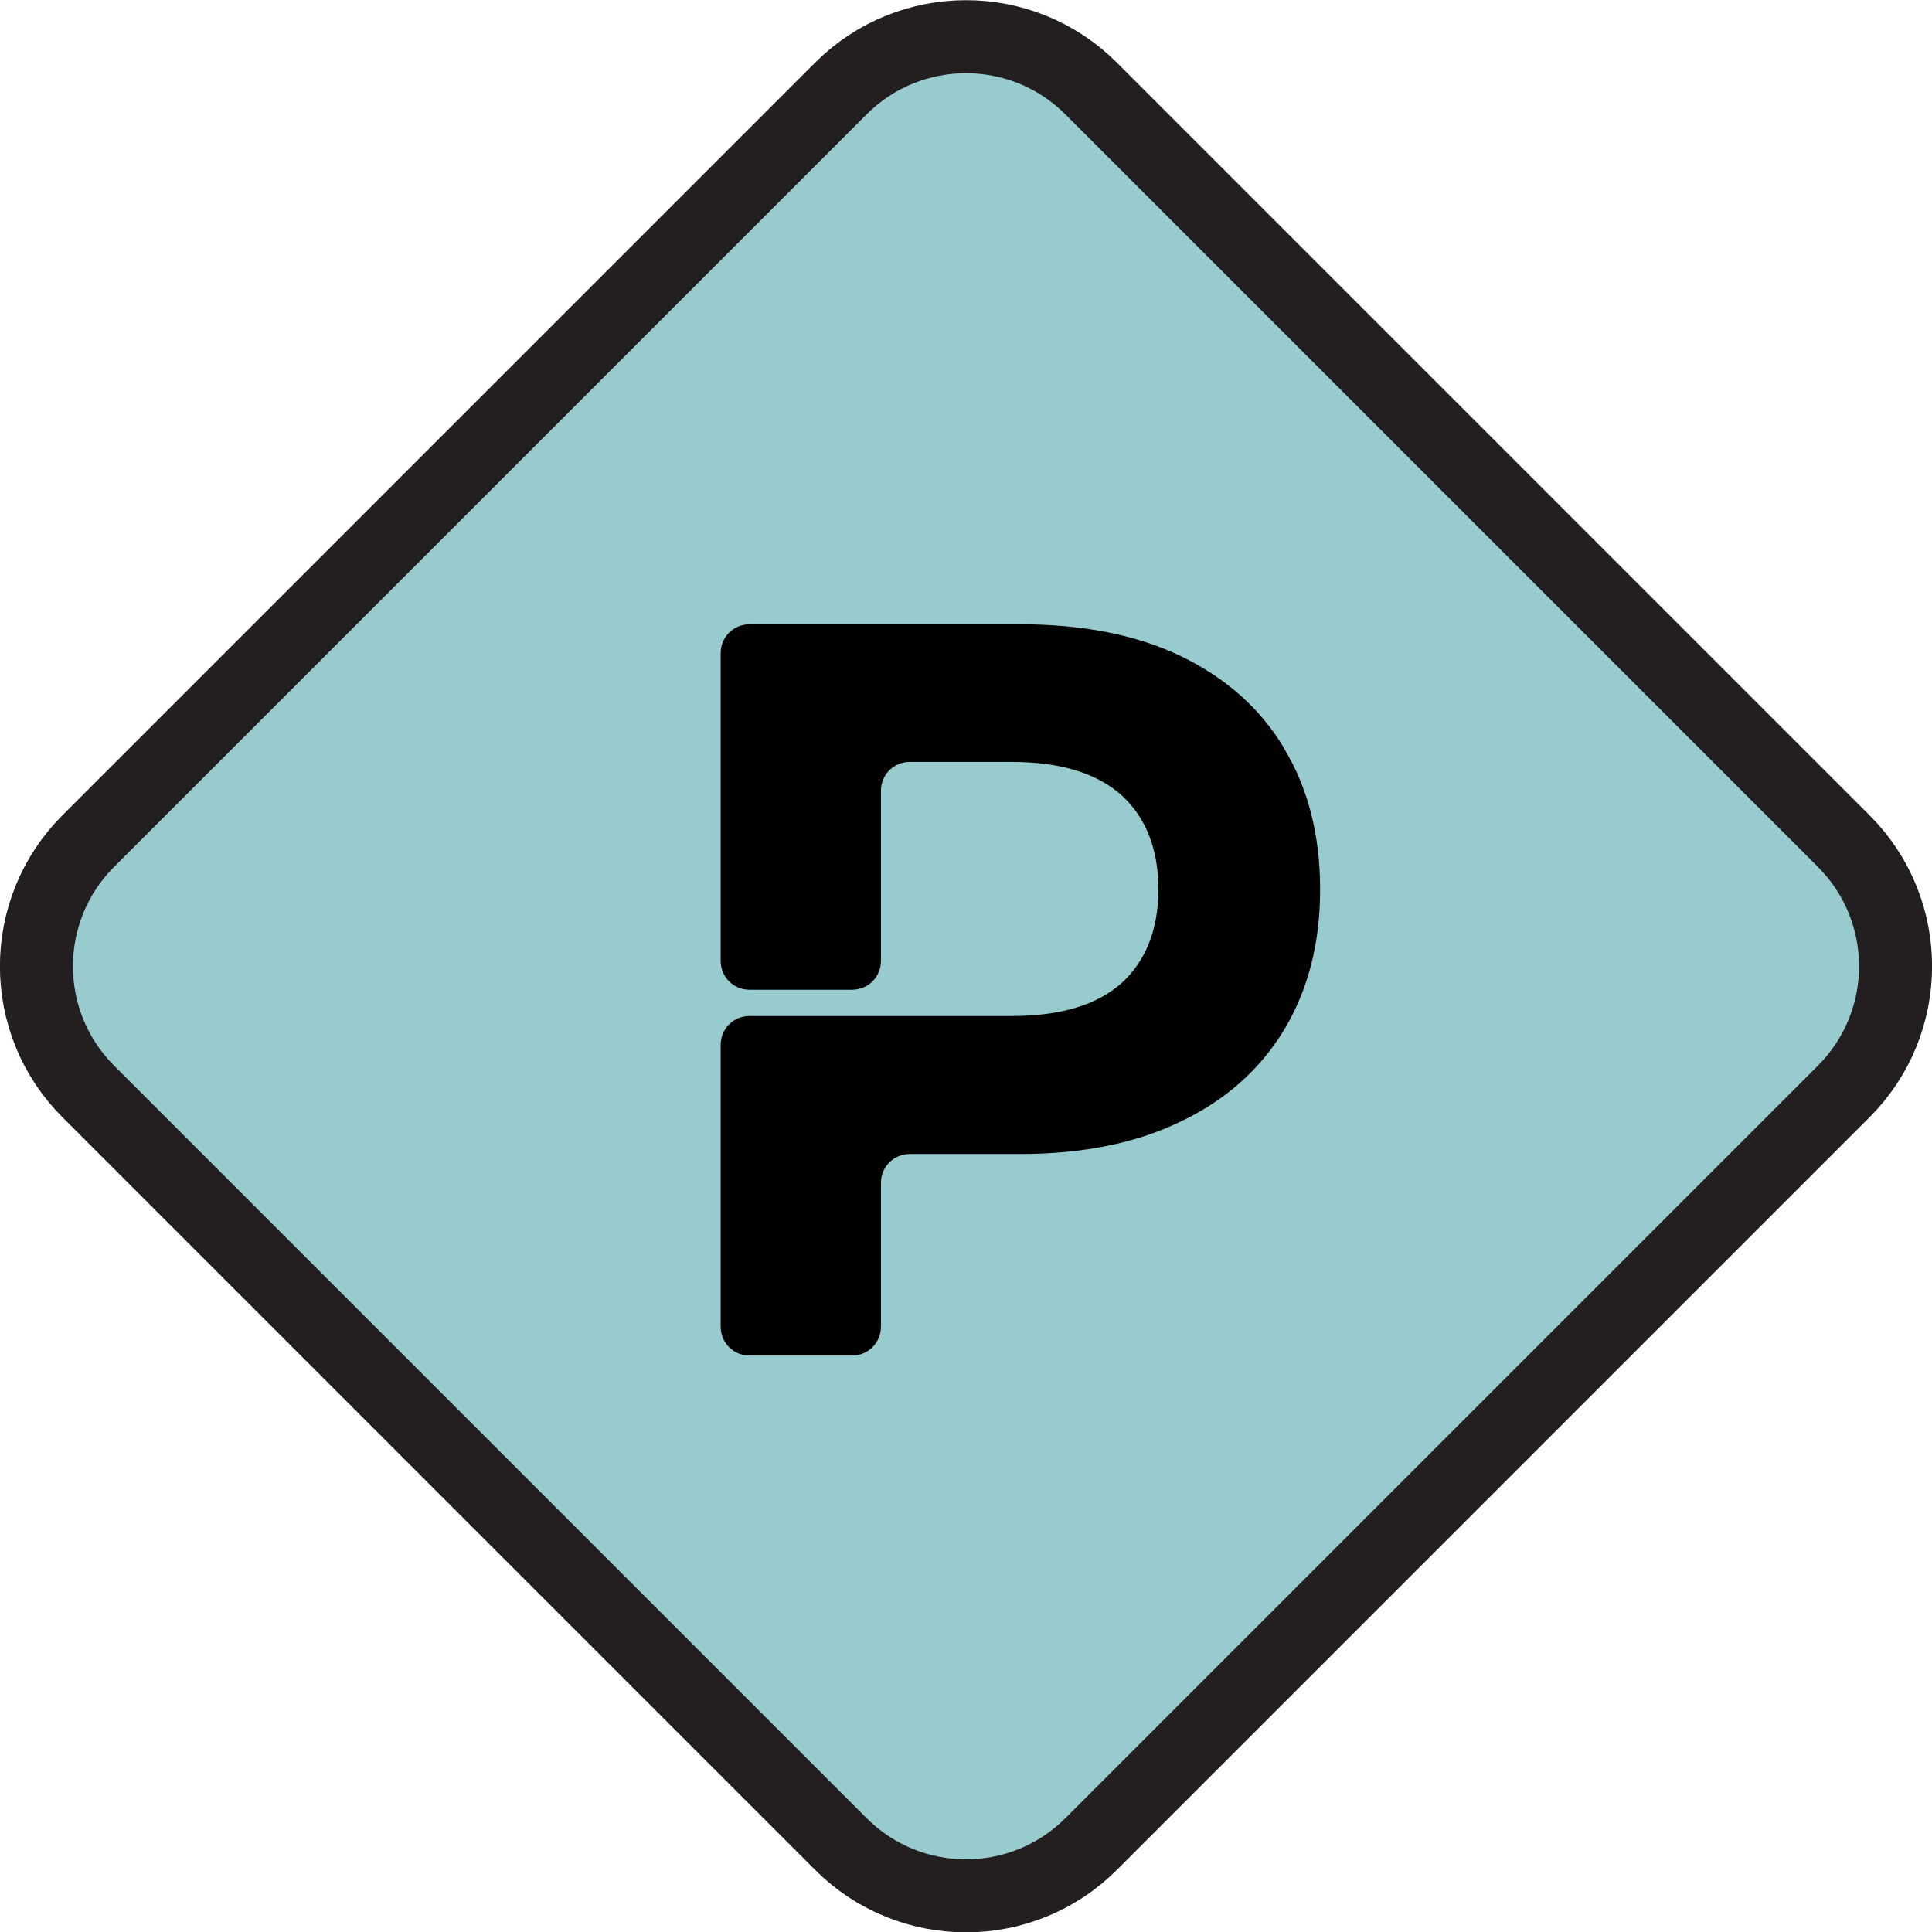
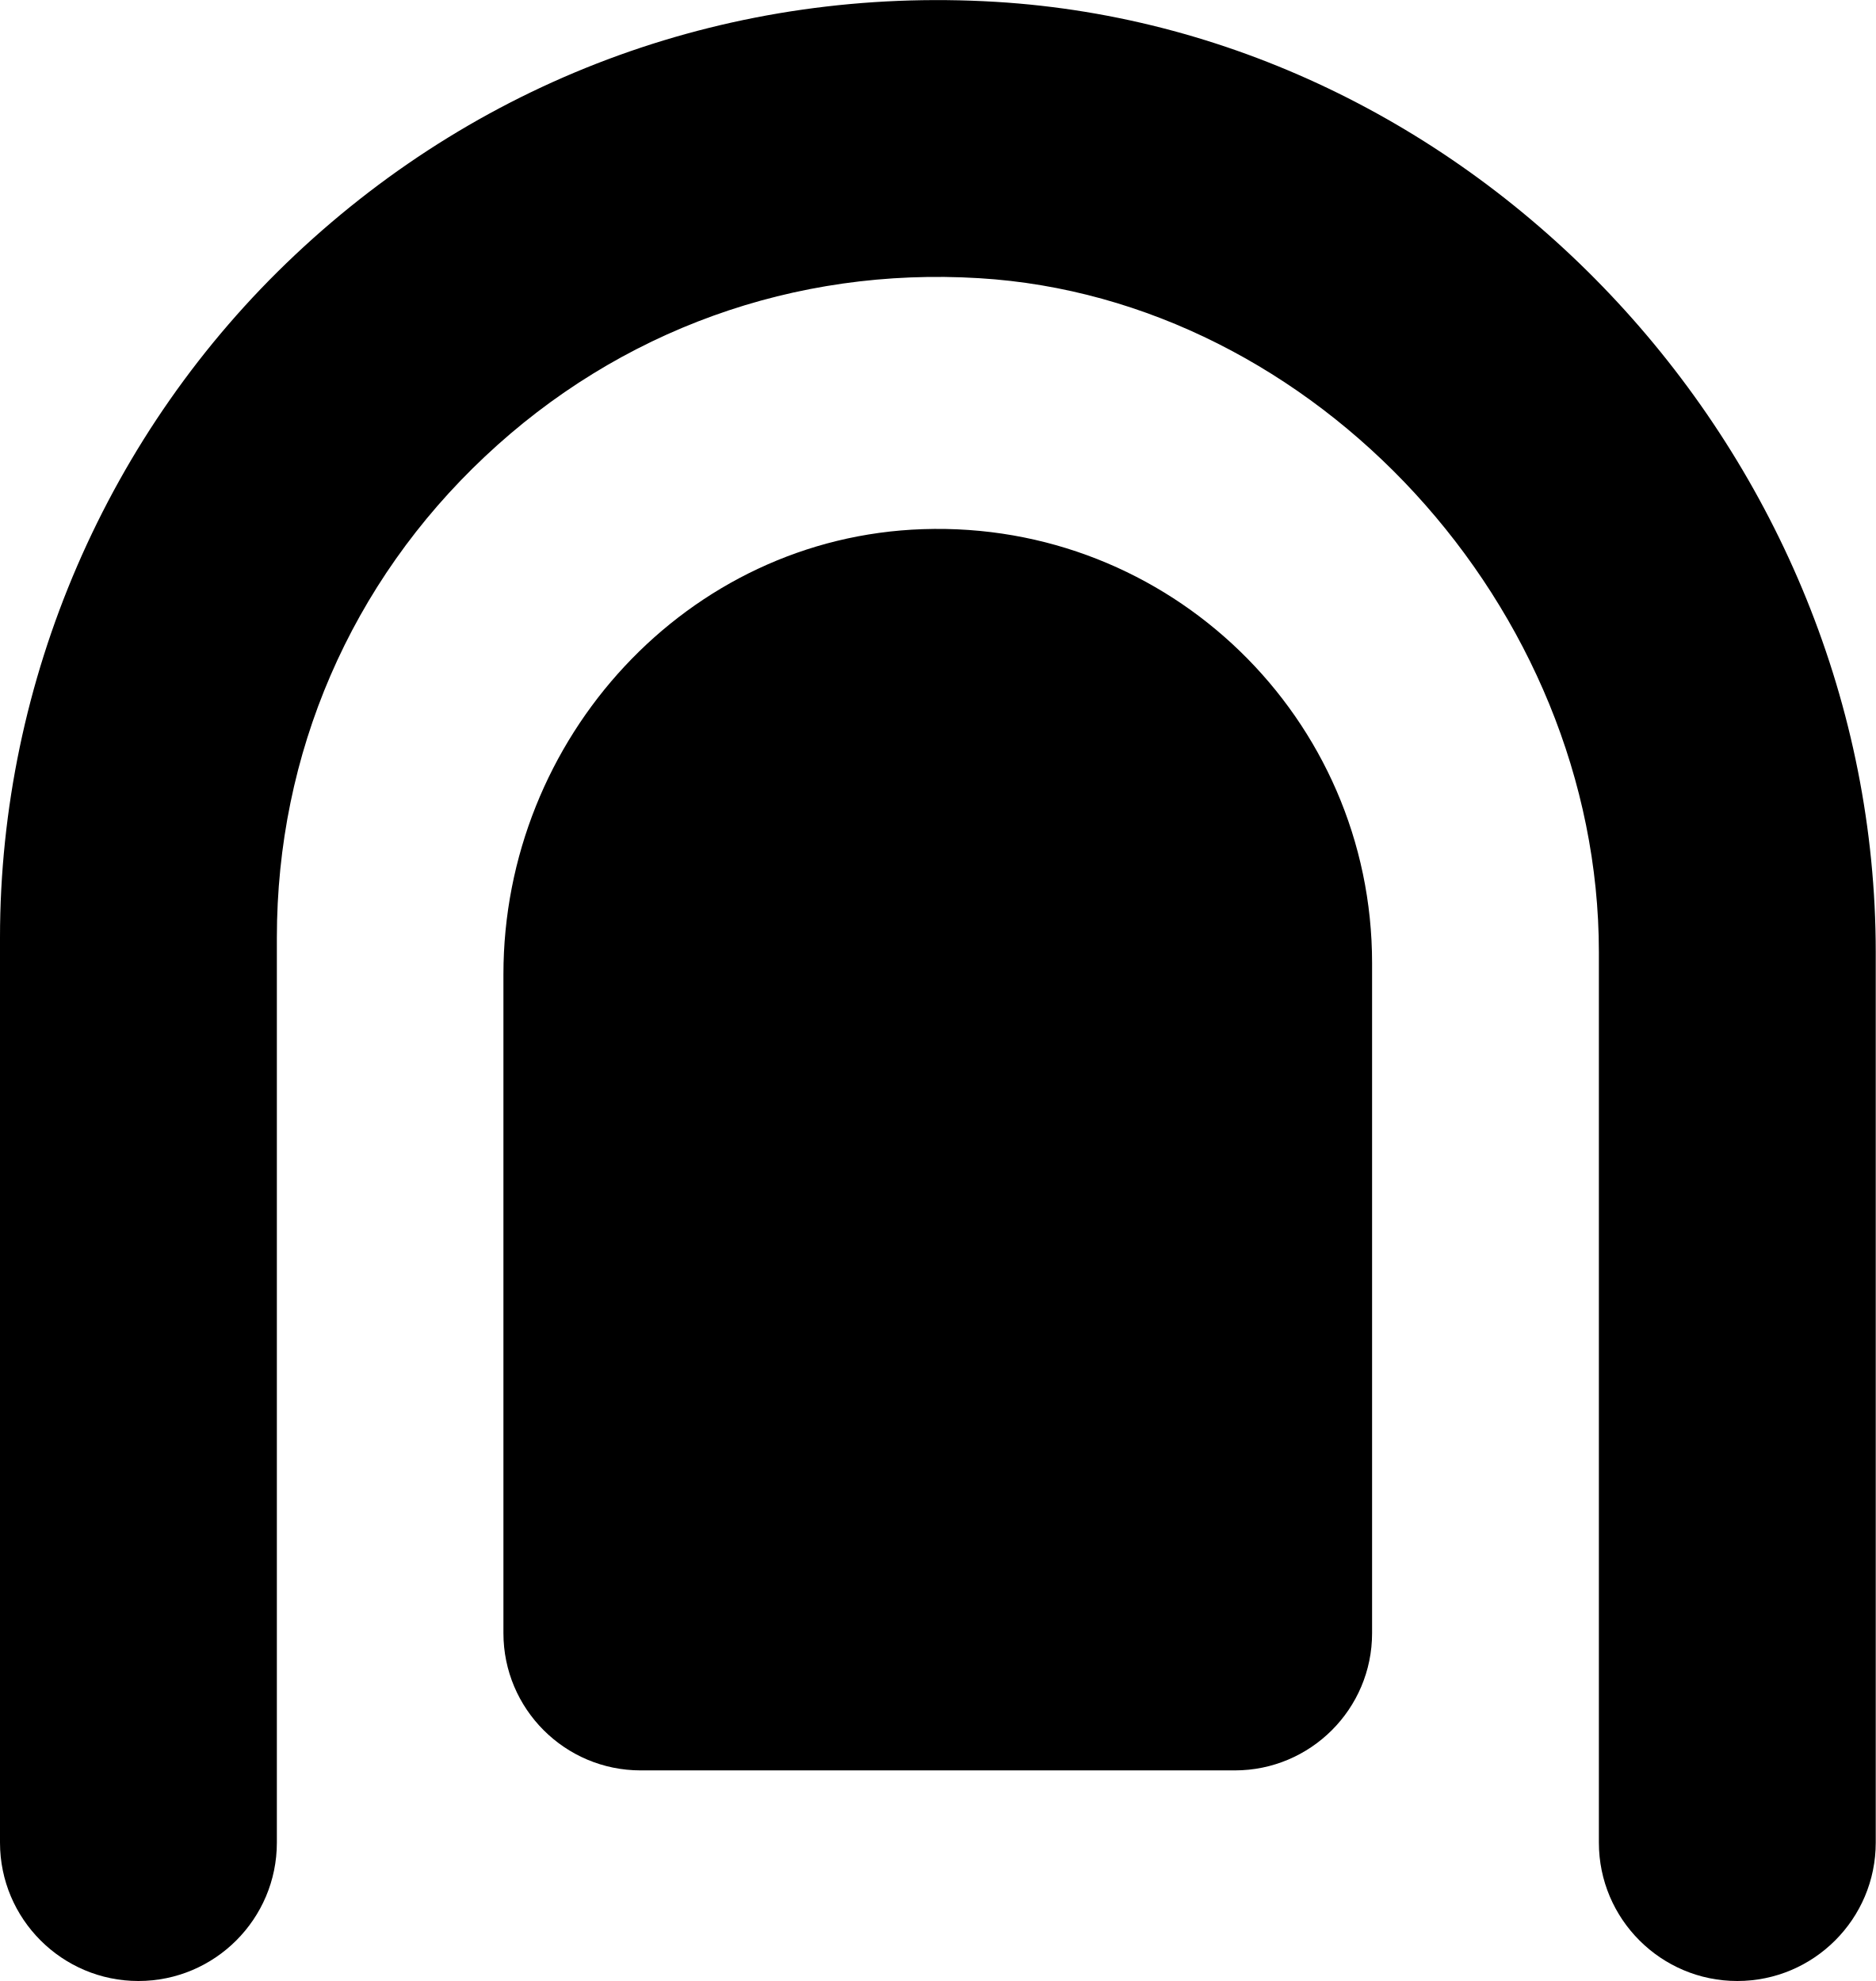
- <svg xmlns="http://www.w3.org/2000/svg" id="Layer_2" data-name="Layer 2" viewBox="0 0 52.92 52.92">
+ <svg xmlns="http://www.w3.org/2000/svg" id="Layer_2" data-name="Layer 2" viewBox="0 0 81.3 85.88">
  <defs>
    <style>
      .cls-1 {
        stroke-width: 0px;
      }
- 
-       .cls-2 {
-         fill: #97cbce;
-         stroke: #231f20;
-         stroke-miterlimit: 10;
-         stroke-width: 2px;
-       }
    </style>
  </defs>
  <g id="Layer_1-2" data-name="Layer 1">
-     <rect class="cls-2" x="7.04" y="7.04" width="38.85" height="38.85" rx="4.85" ry="4.85" transform="translate(26.46 -10.96) rotate(45)" />
-     <path class="cls-1" d="M35.16,20.47c-.66-1.09-1.61-1.92-2.84-2.51-1.22-.58-2.69-.86-4.38-.86h-7.41c-.44,0-.79.35-.79.79v8.43c0,.44.35.79.79.79h2.81c.44,0,.79-.35.79-.79v-4.66c0-.44.35-.79.79-.79h2.78c1.35,0,2.35.31,3.03.92.66.61,1,1.47,1,2.57s-.34,1.95-1,2.56c-.68.61-1.68.91-3.03.91h-7.17c-.44,0-.79.35-.79.79v7.72c0,.44.35.79.79.79h2.81c.44,0,.79-.35.79-.79v-3.94c0-.44.35-.79.79-.79h3.02c1.69,0,3.16-.29,4.38-.88,1.23-.58,2.18-1.42,2.84-2.5.66-1.09,1-2.37,1-3.87s-.34-2.8-1-3.88Z" />
+     <g>
+       <path class="cls-1" d="M40,22.94c-10.22.34-18.18,9.07-18.18,19.3v28.56c0,3.28,2.66,5.95,5.95,5.95h25.75c3.28,0,5.95-2.66,5.95-5.95v-29.05c0-10.61-8.78-19.17-19.47-18.81Z" />
+       <path class="cls-1" d="M43.16.08c-11.34-.68-22.13,3.21-30.37,10.97C4.66,18.7,0,29.49,0,40.65v39.23c0,3.31,2.69,6,6,6s6-2.69,6-6v-39.23c0-7.98,3.2-15.39,9.02-20.86,5.81-5.47,13.42-8.22,21.42-7.73,14.56.88,26.86,14.26,26.86,29.22v38.6c0,3.31,2.69,6,6,6s6-2.69,6-6v-38.6C81.3,19.83,64.19,1.35,43.16.08Z" />
+     </g>
  </g>
</svg>
